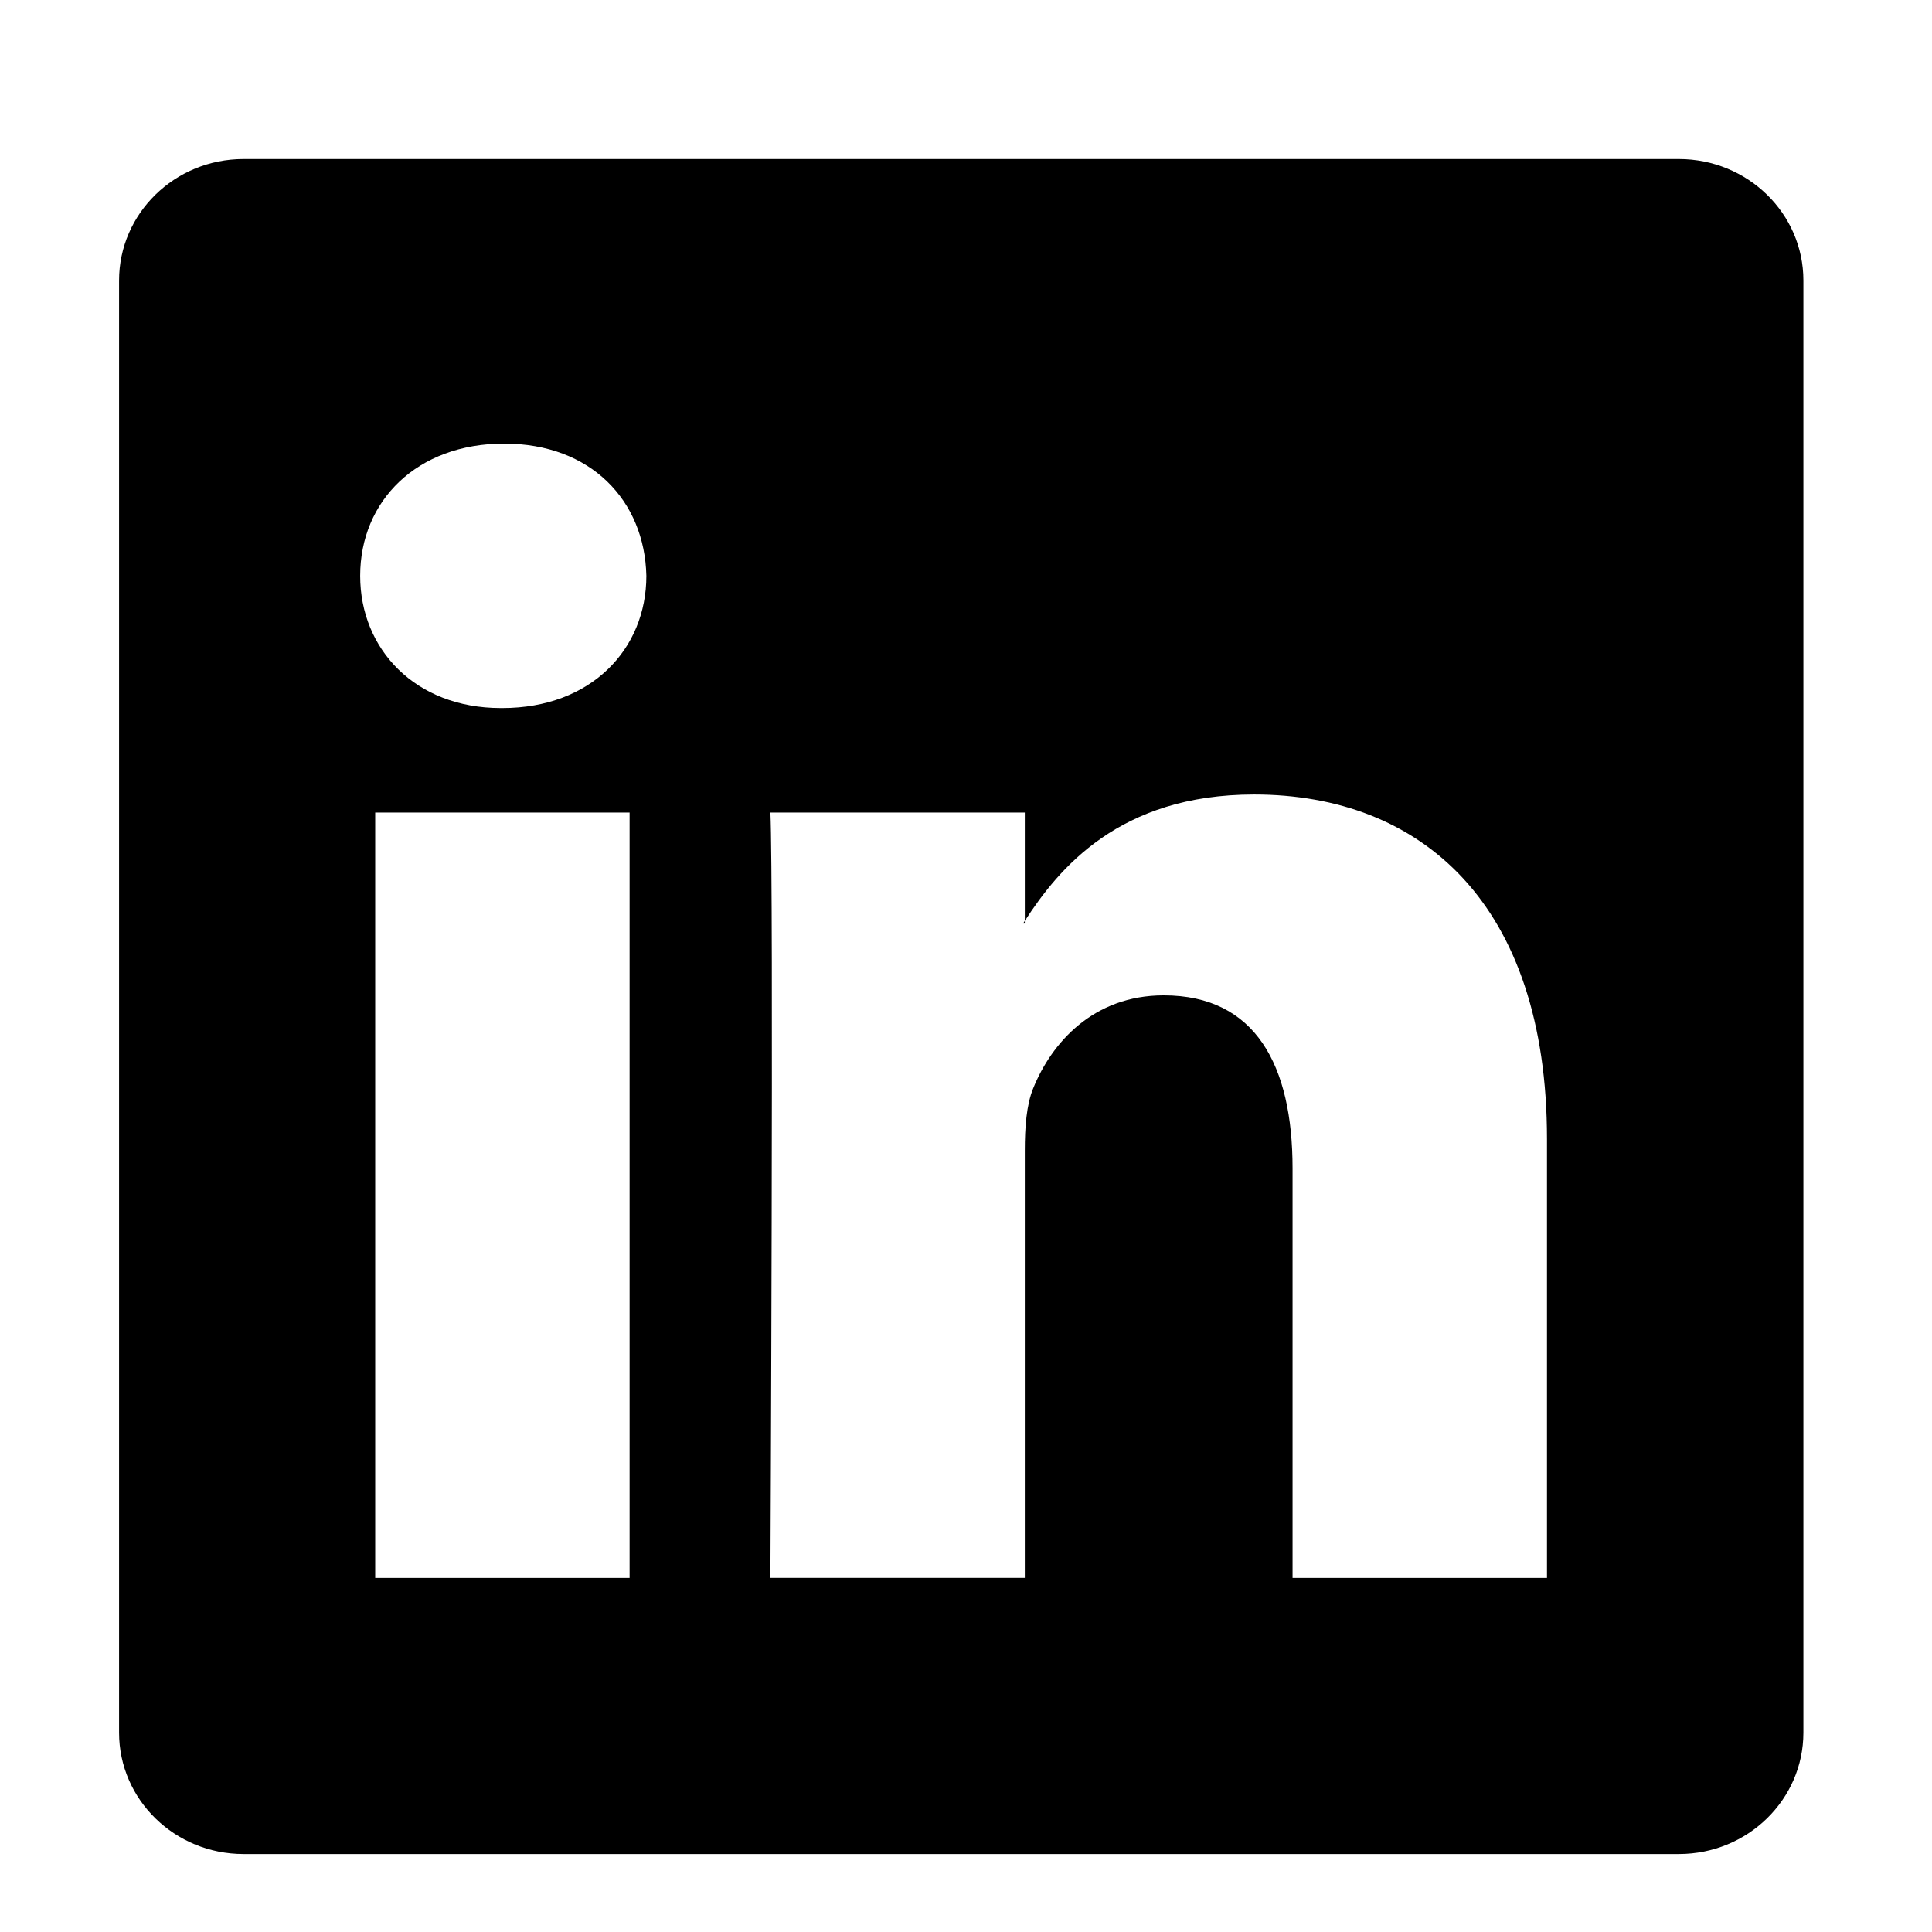
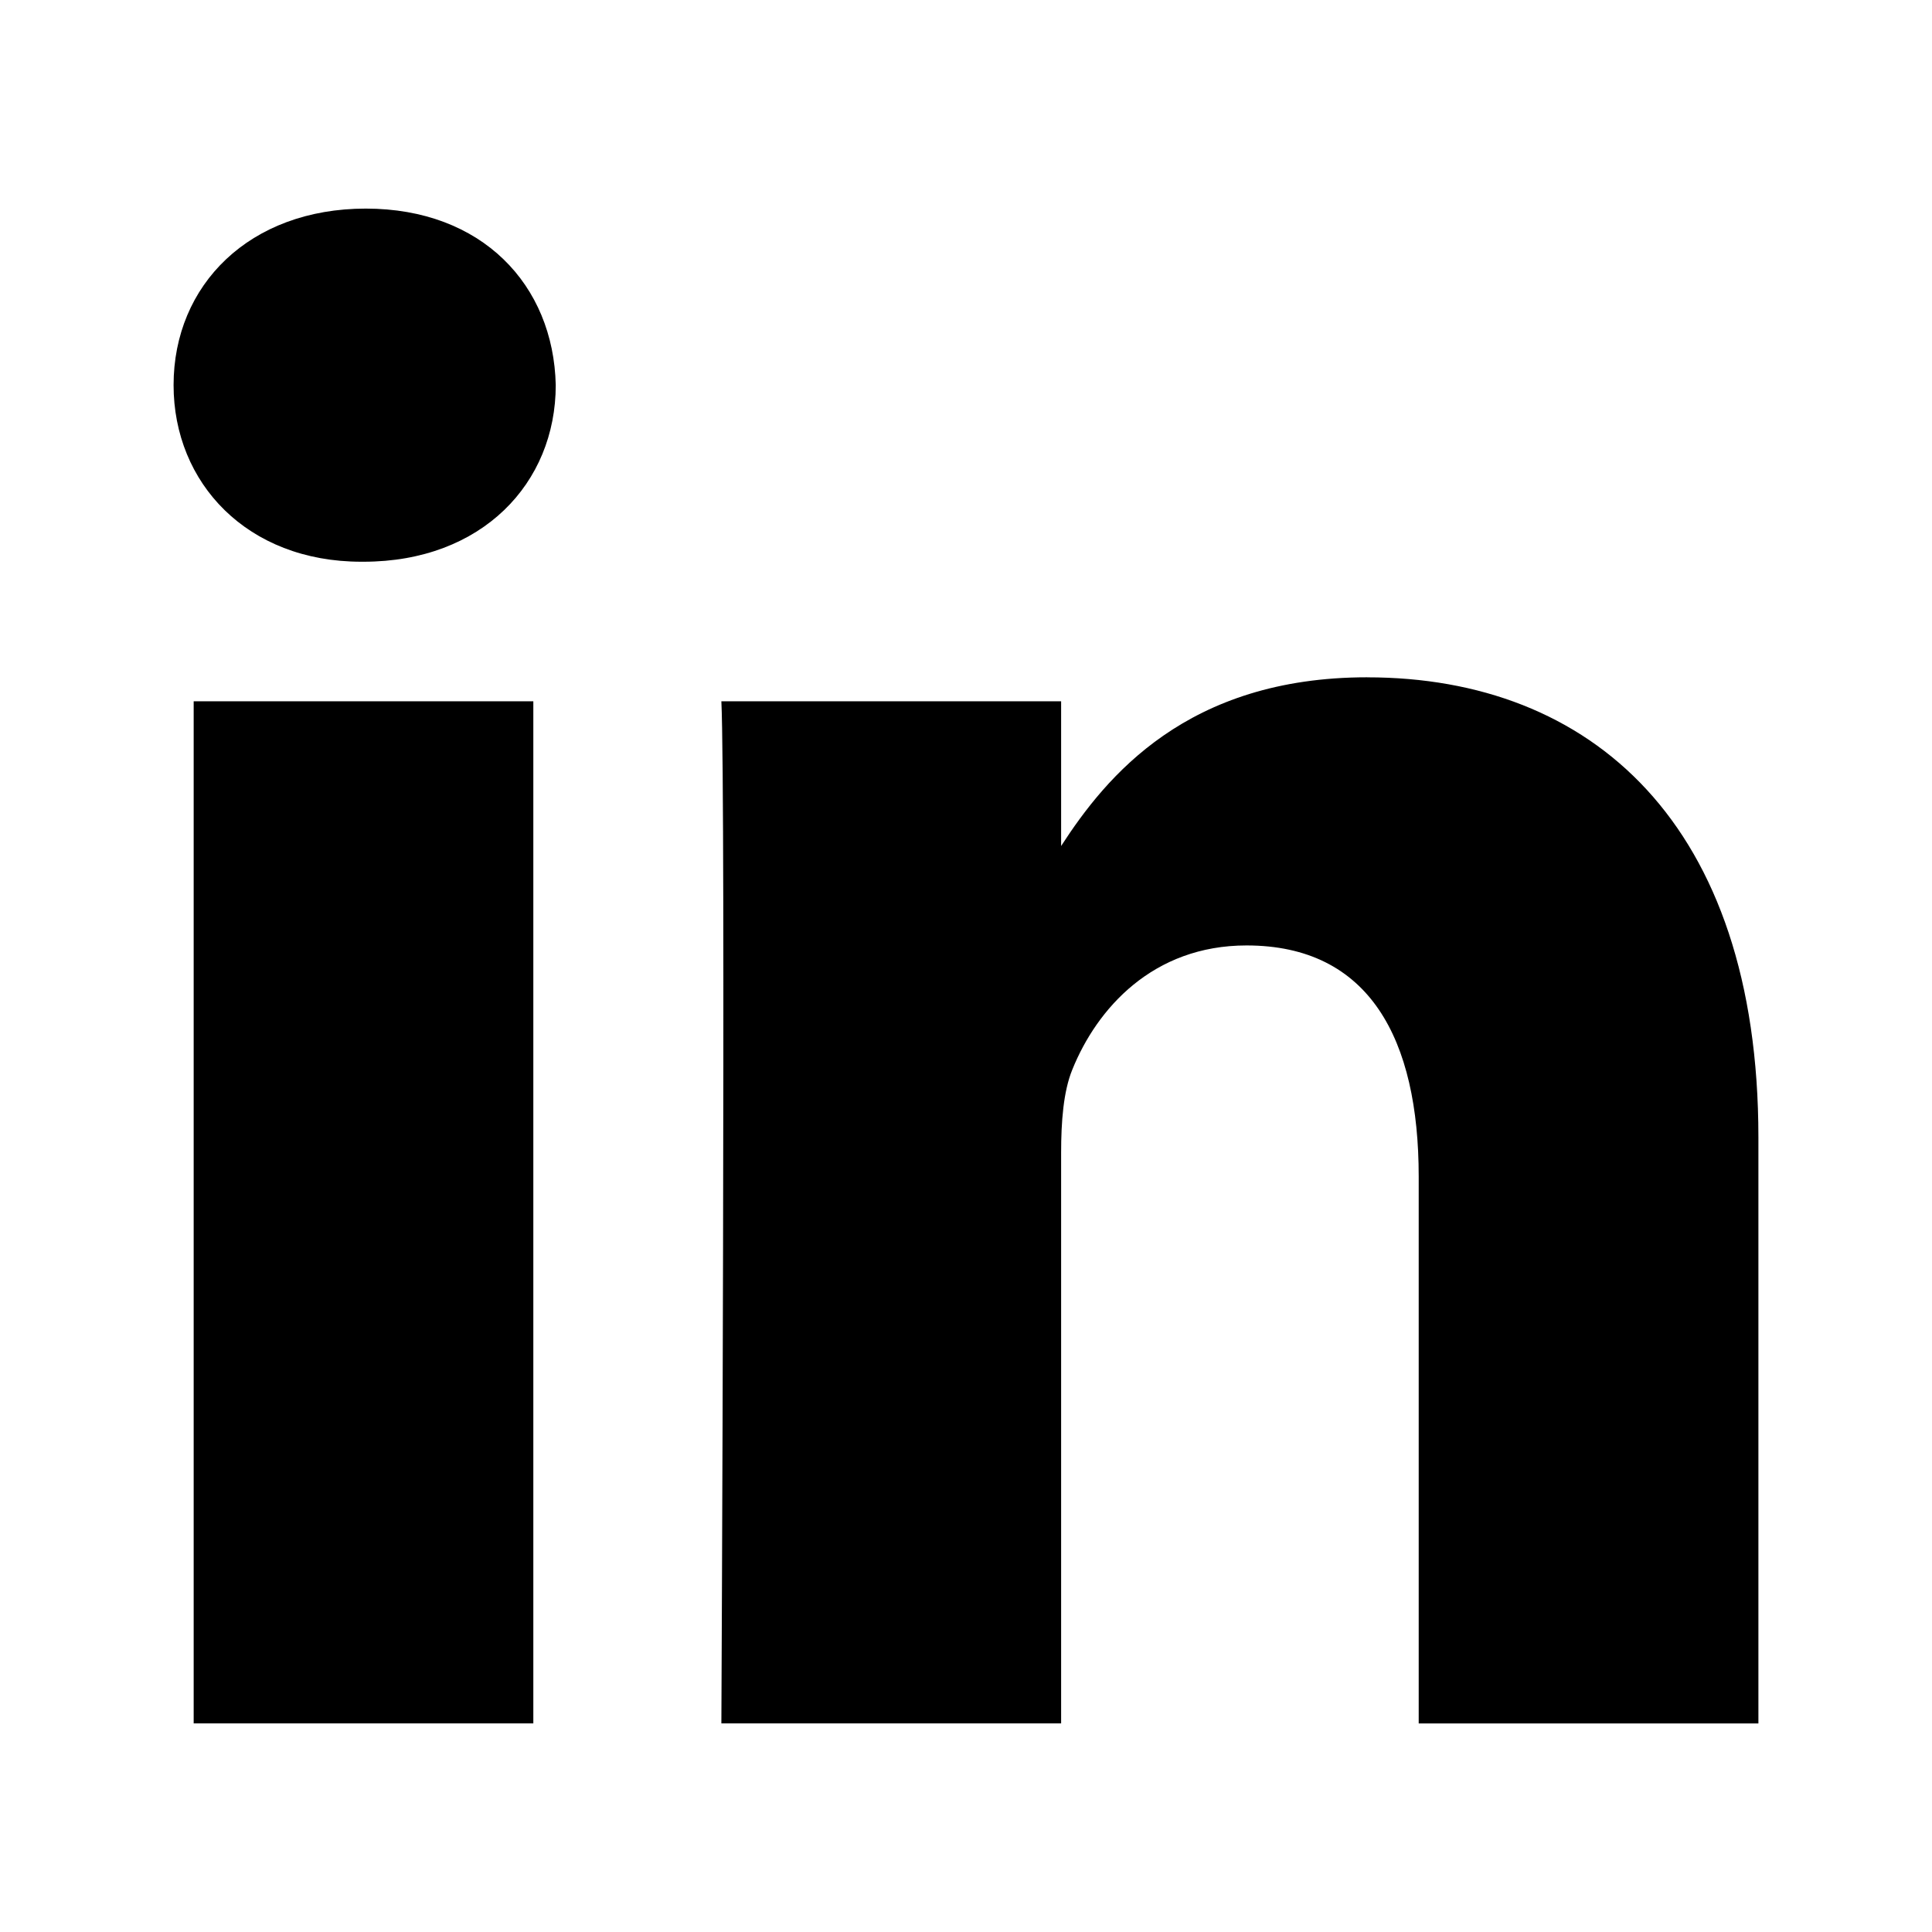
- <svg xmlns="http://www.w3.org/2000/svg" enable-background="new 0 0 56.693 56.693" version="1.1" viewBox="0 0 56.693 56.693" xml:space="preserve">
-   <path d="m30.071 27.101v-0.077c-0.016 0.026-0.033 0.052-0.05 0.077h0.05z" />
-   <path d="m49.265 4.667h-42.12c-2.016 0-3.651 1.596-3.651 3.563v42.613c0 1.966 1.635 3.562 3.651 3.562h42.12c2.019 0 3.654-1.597 3.654-3.562v-42.613c0-1.968-1.636-3.563-3.654-3.563zm-30.79 41.637h-7.465v-22.459h7.465v22.459zm-3.732-25.527h-0.05c-2.504 0-4.124-1.725-4.124-3.88 0-2.203 1.67-3.88 4.223-3.88 2.554 0 4.125 1.677 4.175 3.88 0 2.155-1.622 3.88-4.224 3.88zm30.651 25.527h-7.465v-12.018c0-3.018-1.08-5.078-3.781-5.078-2.062 0-3.29 1.389-3.831 2.731-0.197 0.479-0.245 1.149-0.245 1.821v12.543h-7.465s0.098-20.354 0-22.459h7.465v3.179c0.992-1.53 2.766-3.709 6.729-3.709 4.911 0 8.594 3.211 8.594 10.11v12.88z" />
+ <svg xmlns="http://www.w3.org/2000/svg" enable-background="new 0 0 512 512" version="1.1" viewBox="0 0 512 512" xml:space="preserve">
+   <path d="m51.326 185.85h90.011v270.87h-90.011v-270.87zm45.608-130.57c-30.807 0-50.934 20.225-50.934 46.771 0 26 19.538 46.813 49.756 46.813h0.574c31.396 0 50.948-20.814 50.948-46.813-0.589-26.546-19.551-46.771-50.344-46.771zm265.4 124.21c-47.779 0-69.184 26.28-81.125 44.71v-38.347h-90.038c1.192 25.411 0 270.87 0 270.87h90.038v-151.27c0-8.102 0.589-16.174 2.958-21.978 6.519-16.174 21.333-32.923 46.182-32.923 32.602 0 45.622 24.851 45.622 61.248v144.93h90.024v-155.32c0-83.199-44.402-121.91-103.66-121.91z" />
</svg>
